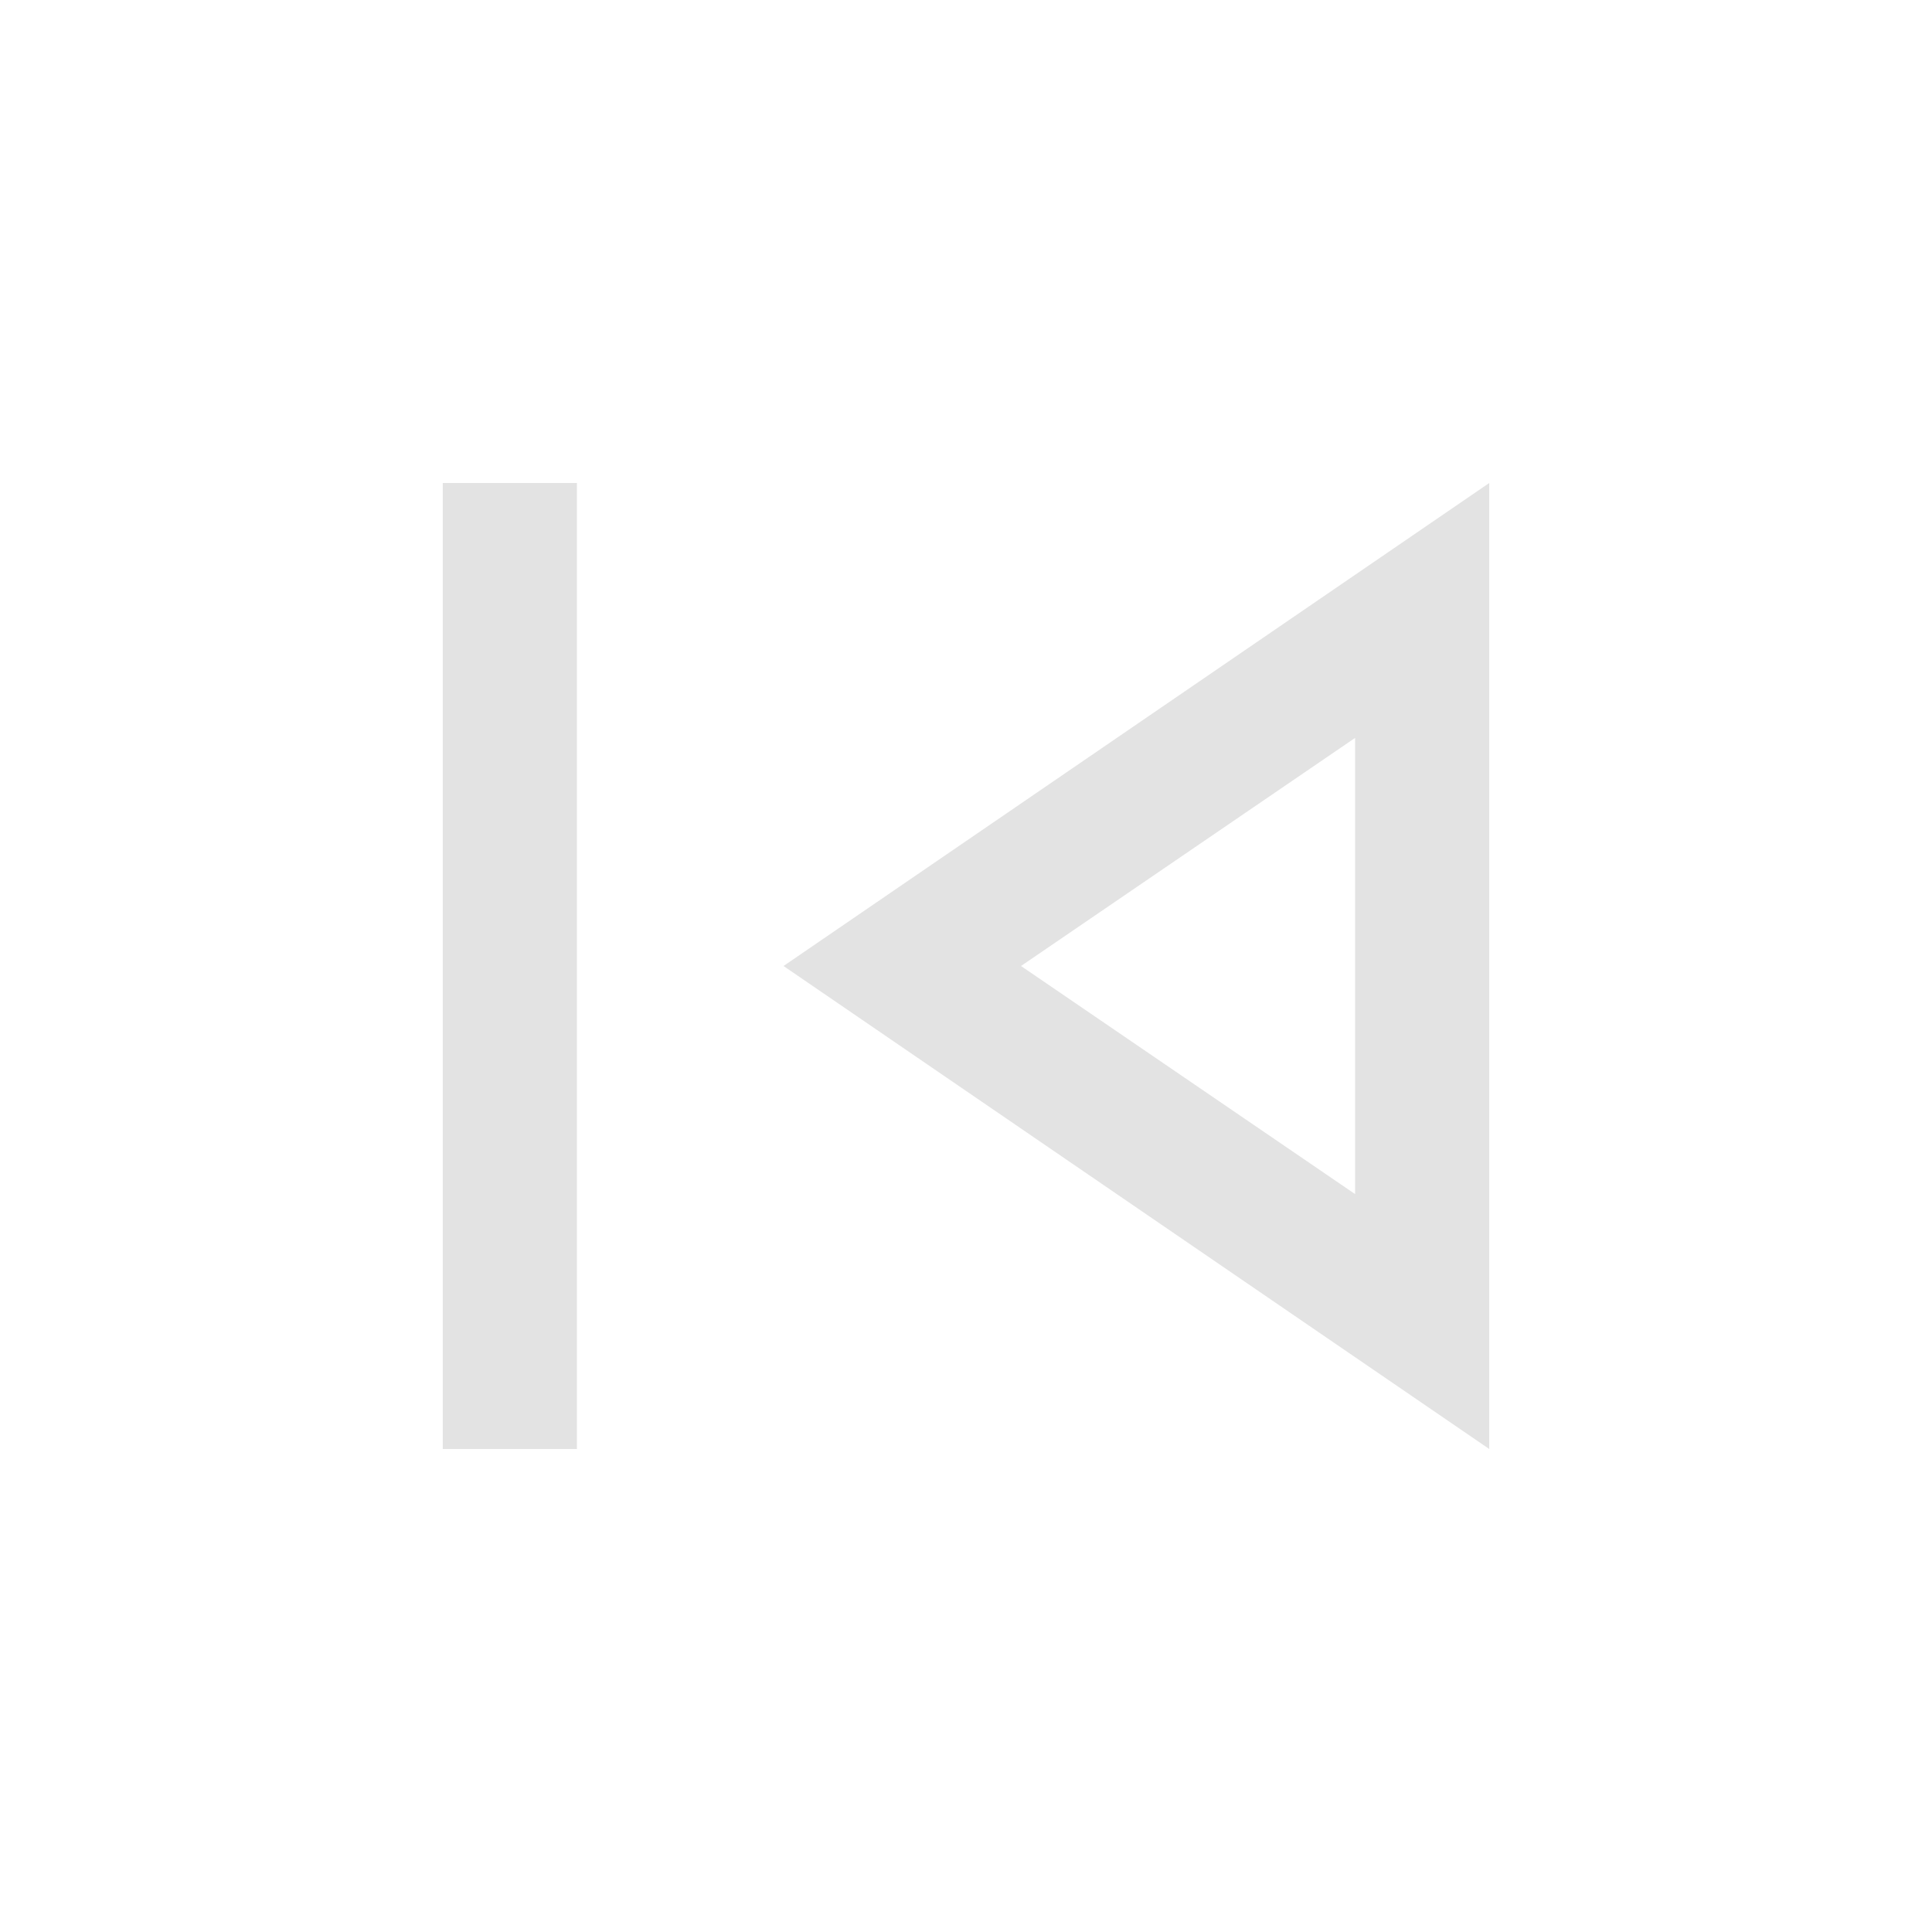
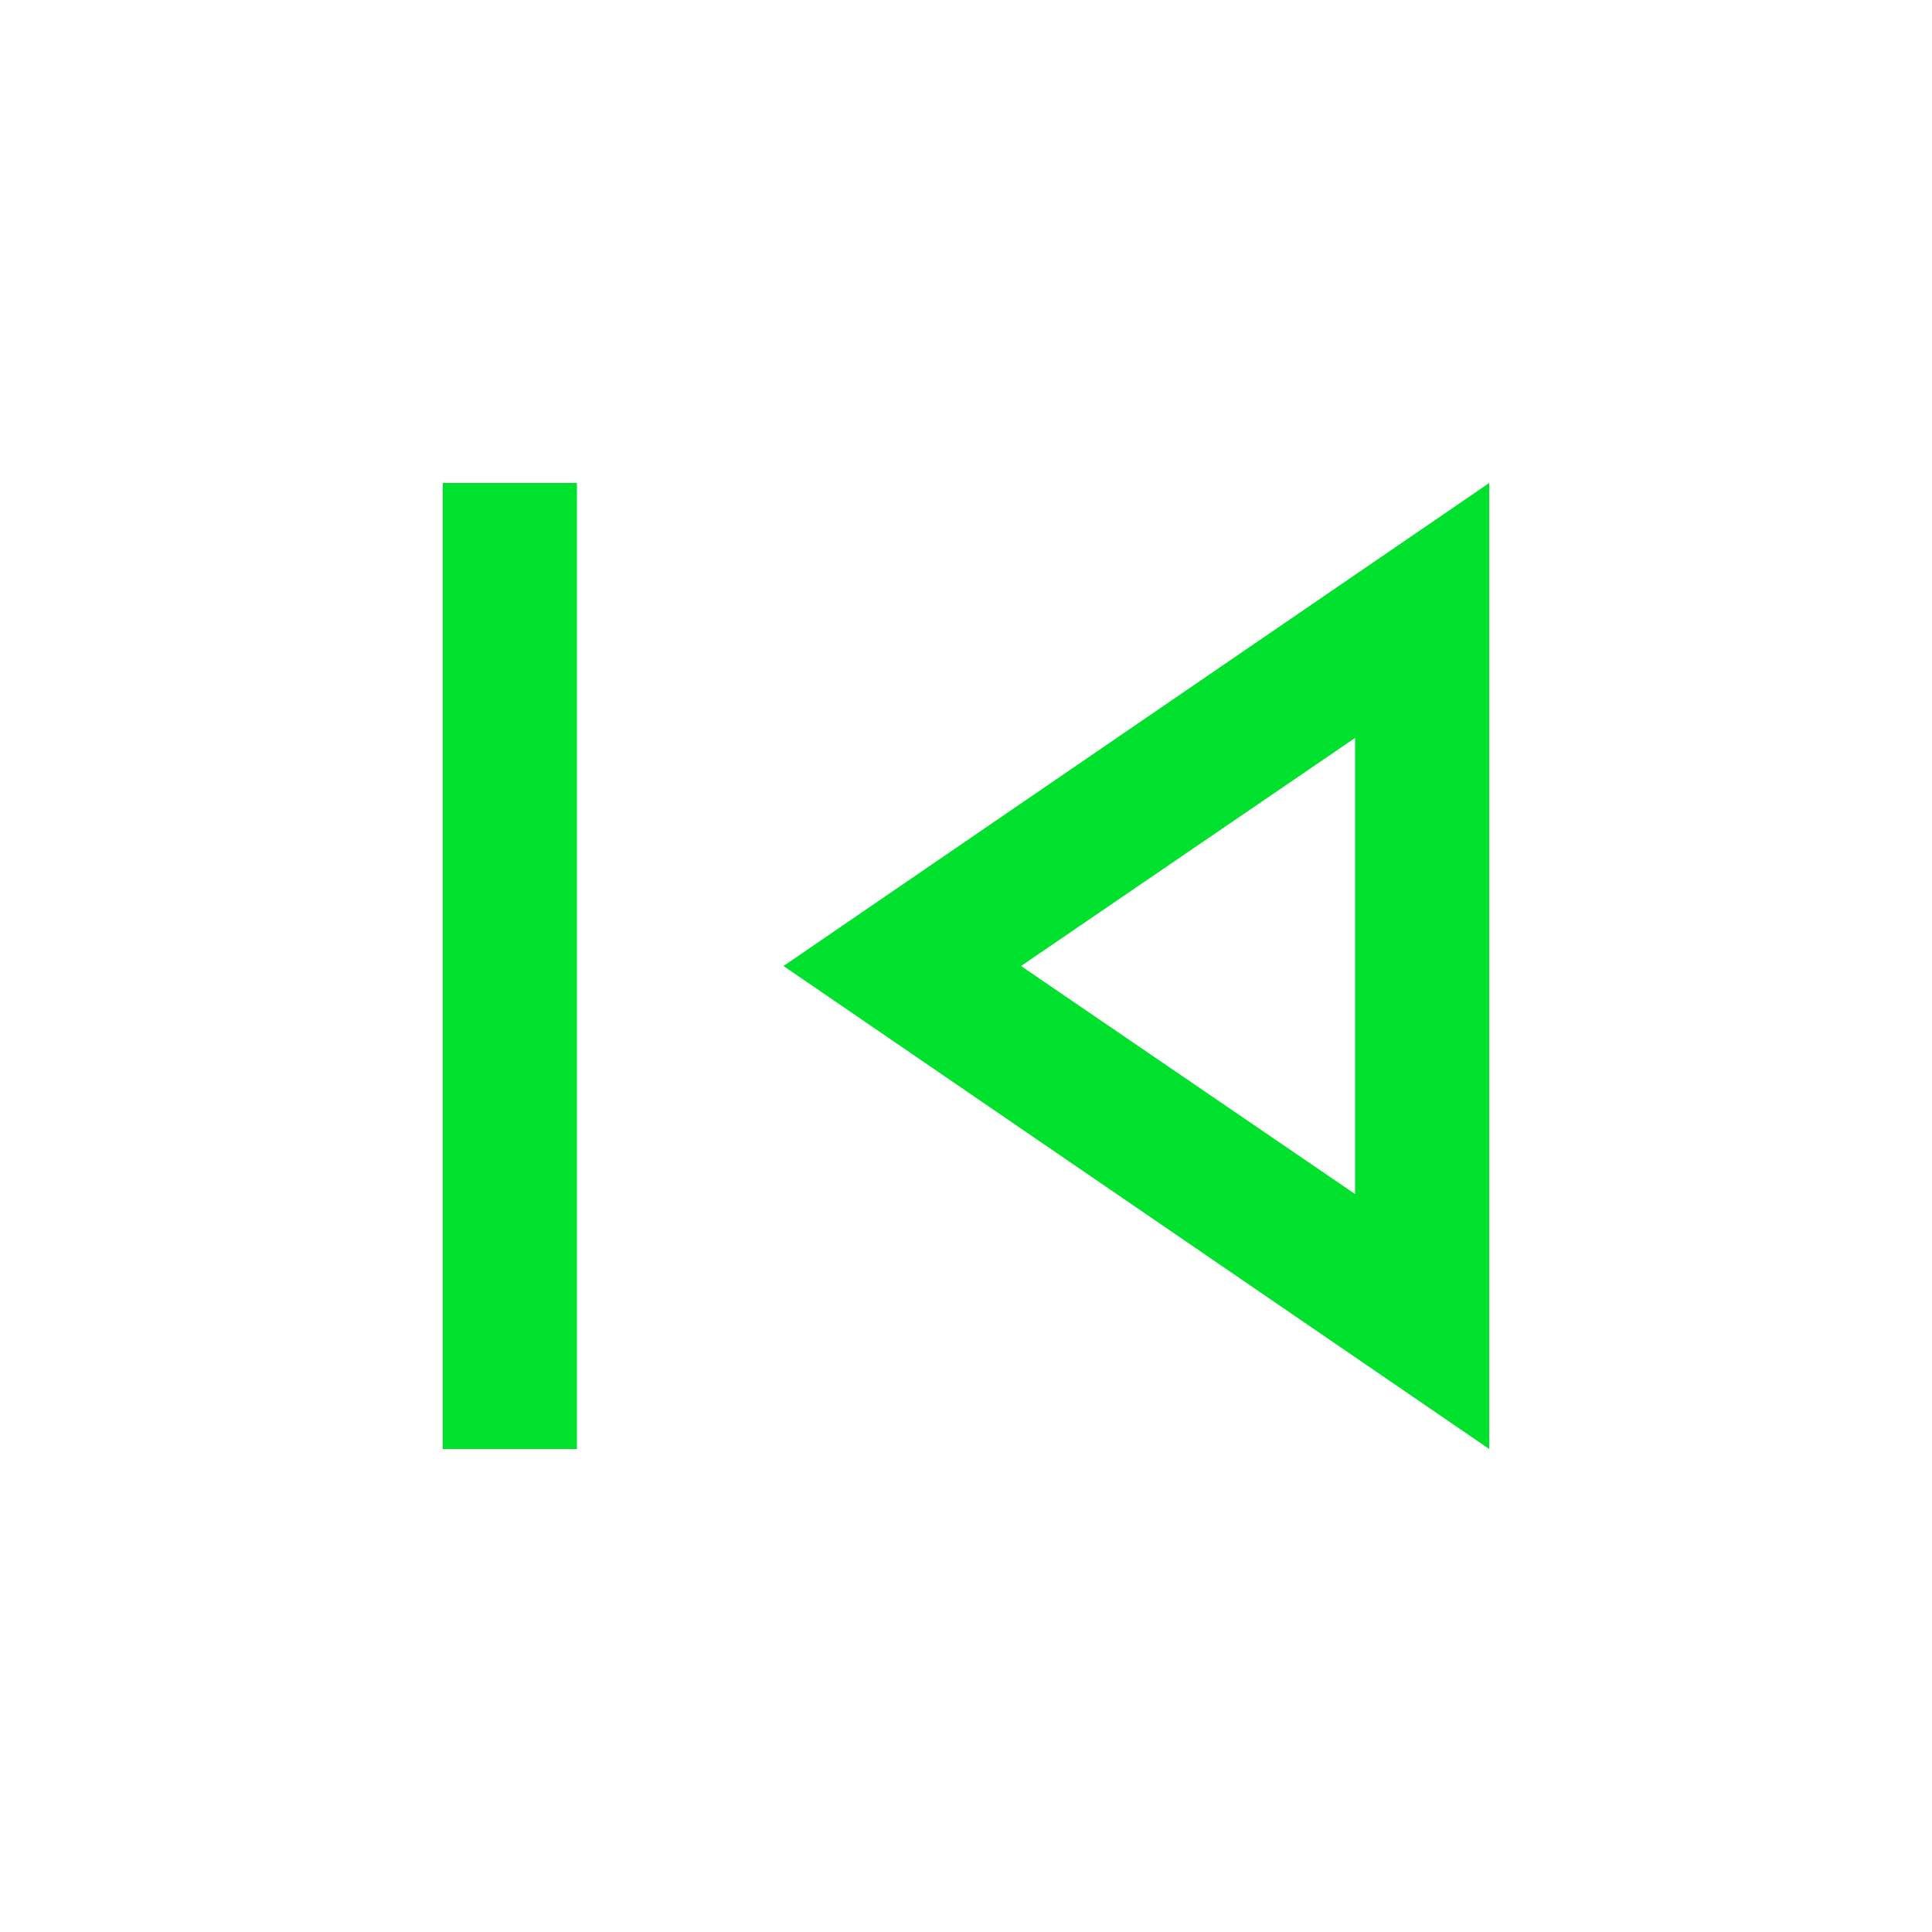
- <svg xmlns="http://www.w3.org/2000/svg" height="40px" viewBox="0 -960 960 960" width="40px" fill="#e3e3e3">
+ <svg xmlns="http://www.w3.org/2000/svg" height="40px" viewBox="0 -960 960 960" width="40px" fill="#00e12d">
  <path d="M220-240v-480h66.67v480H220Zm520 0L389.33-480 740-720v480Zm-66.67-240Zm0 113.33v-226.66L507.33-480l166 113.33Z" />
</svg>
